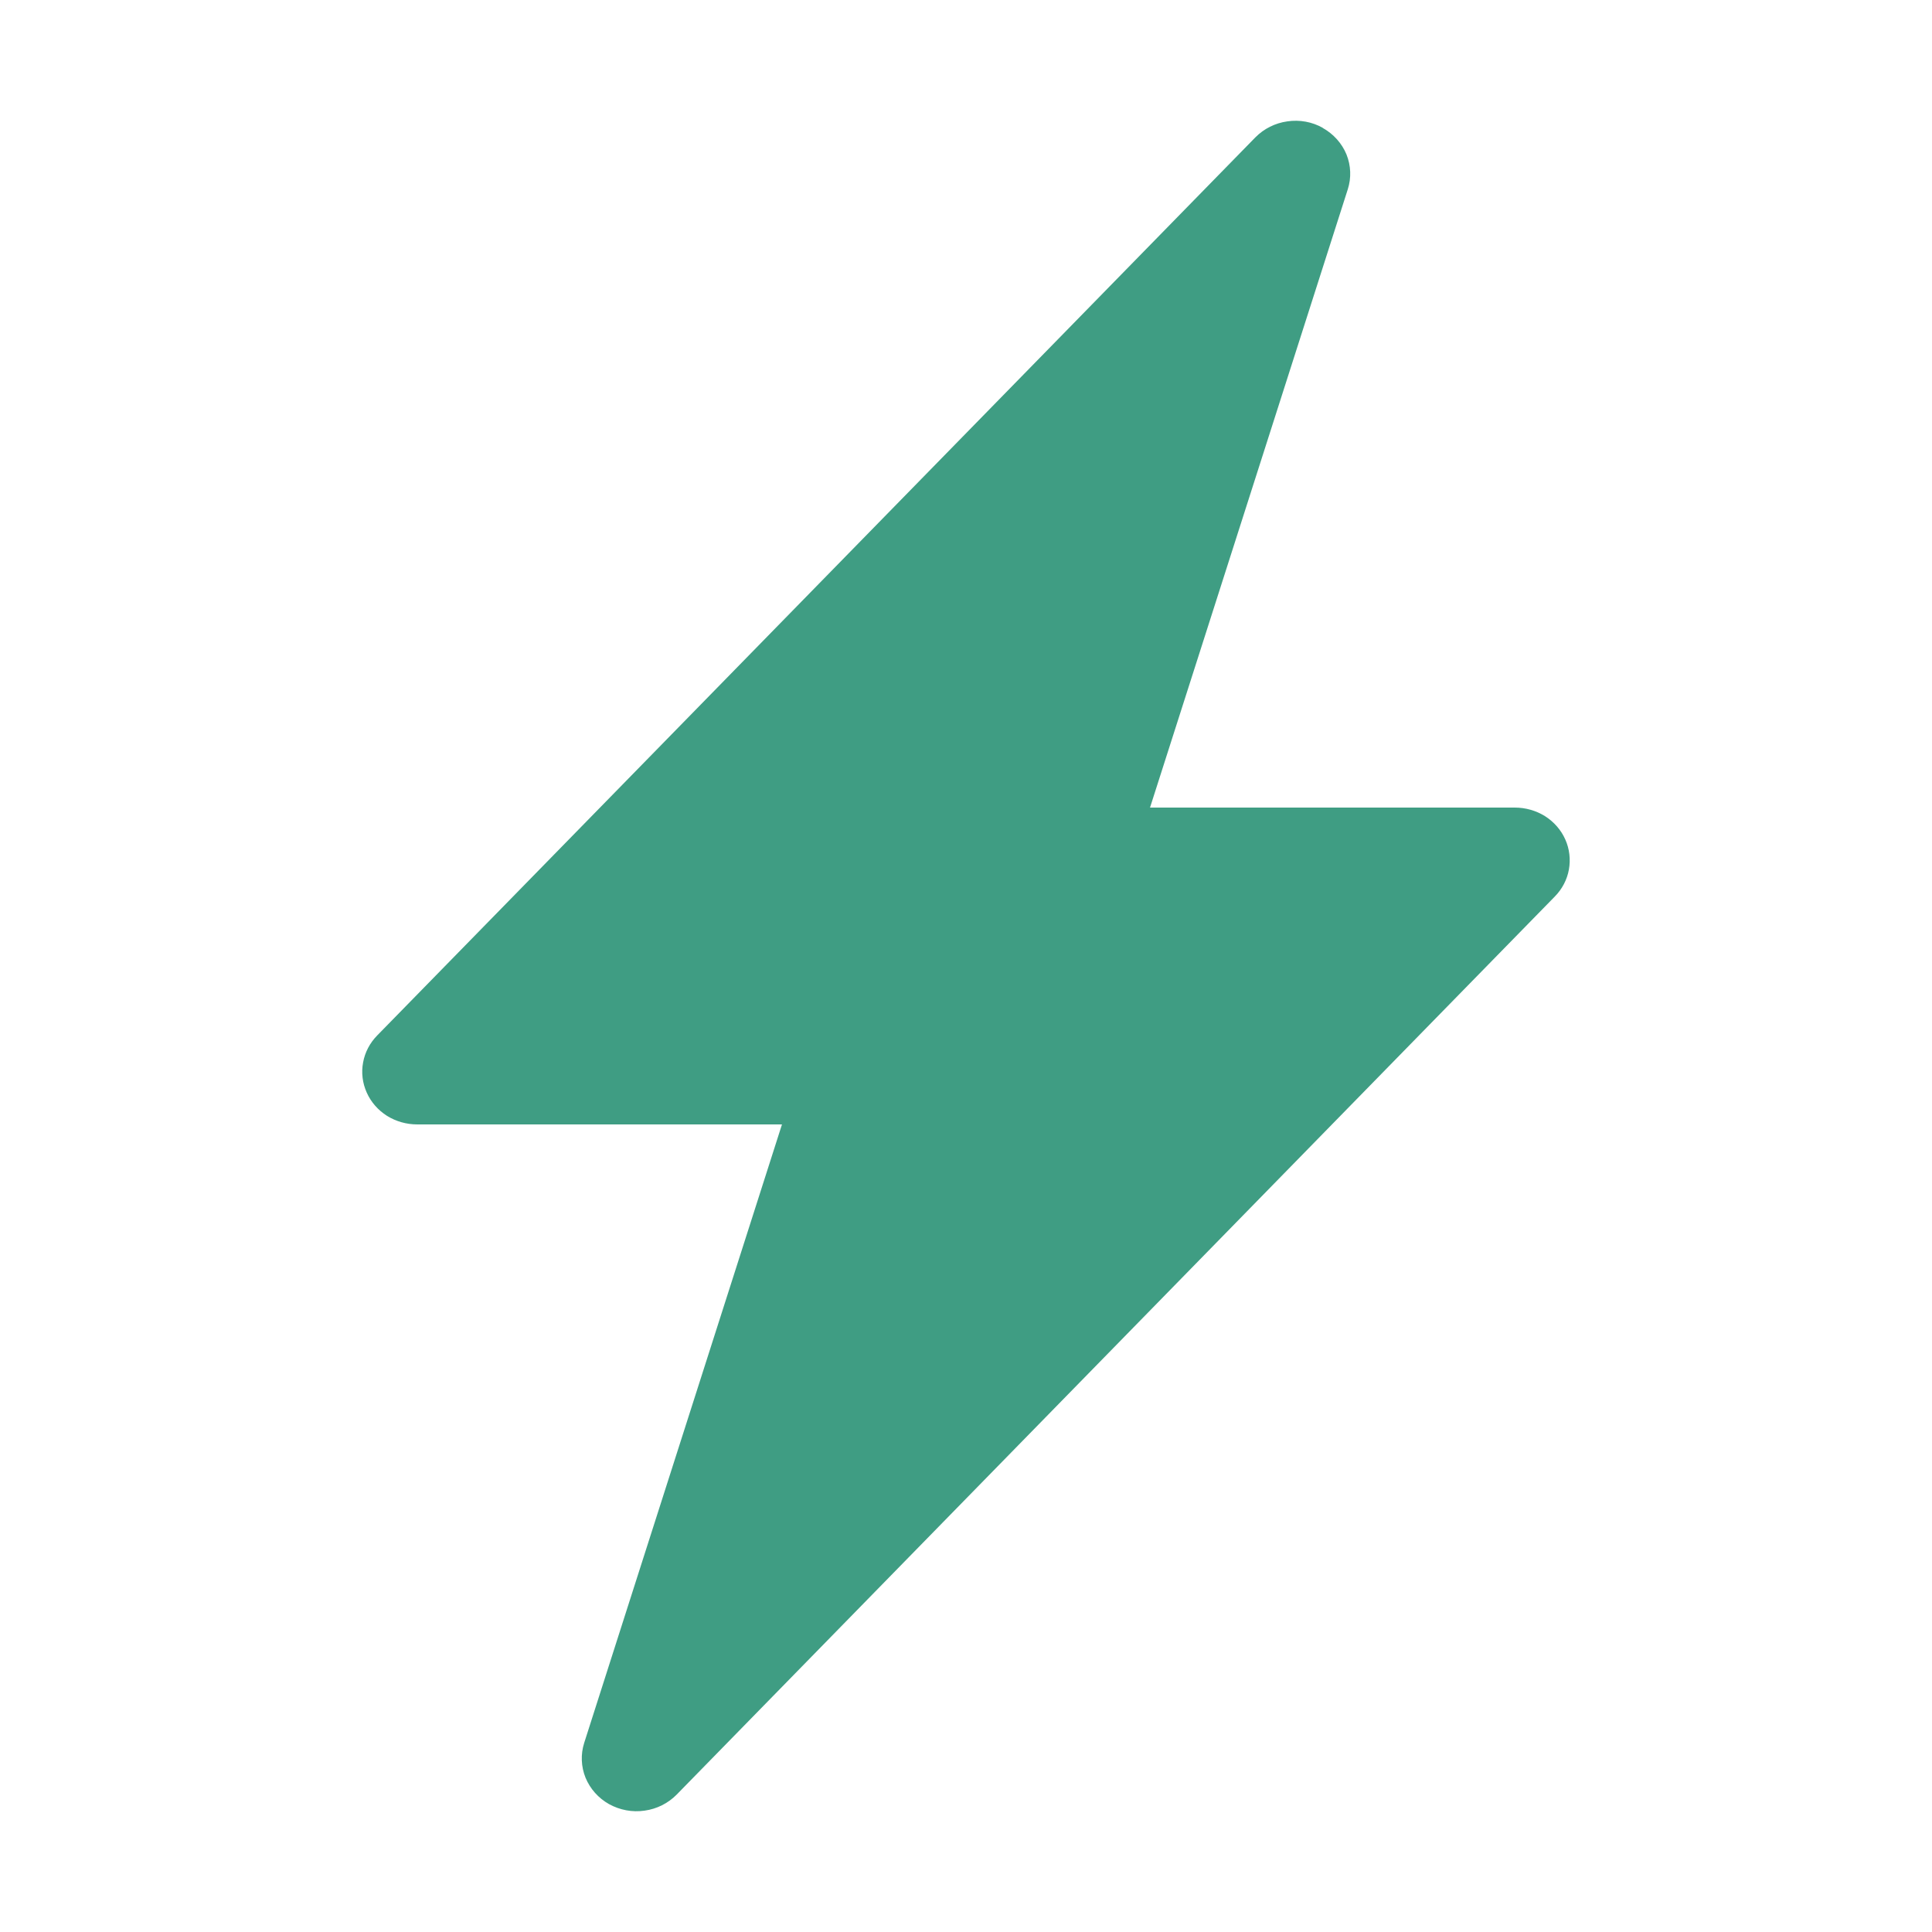
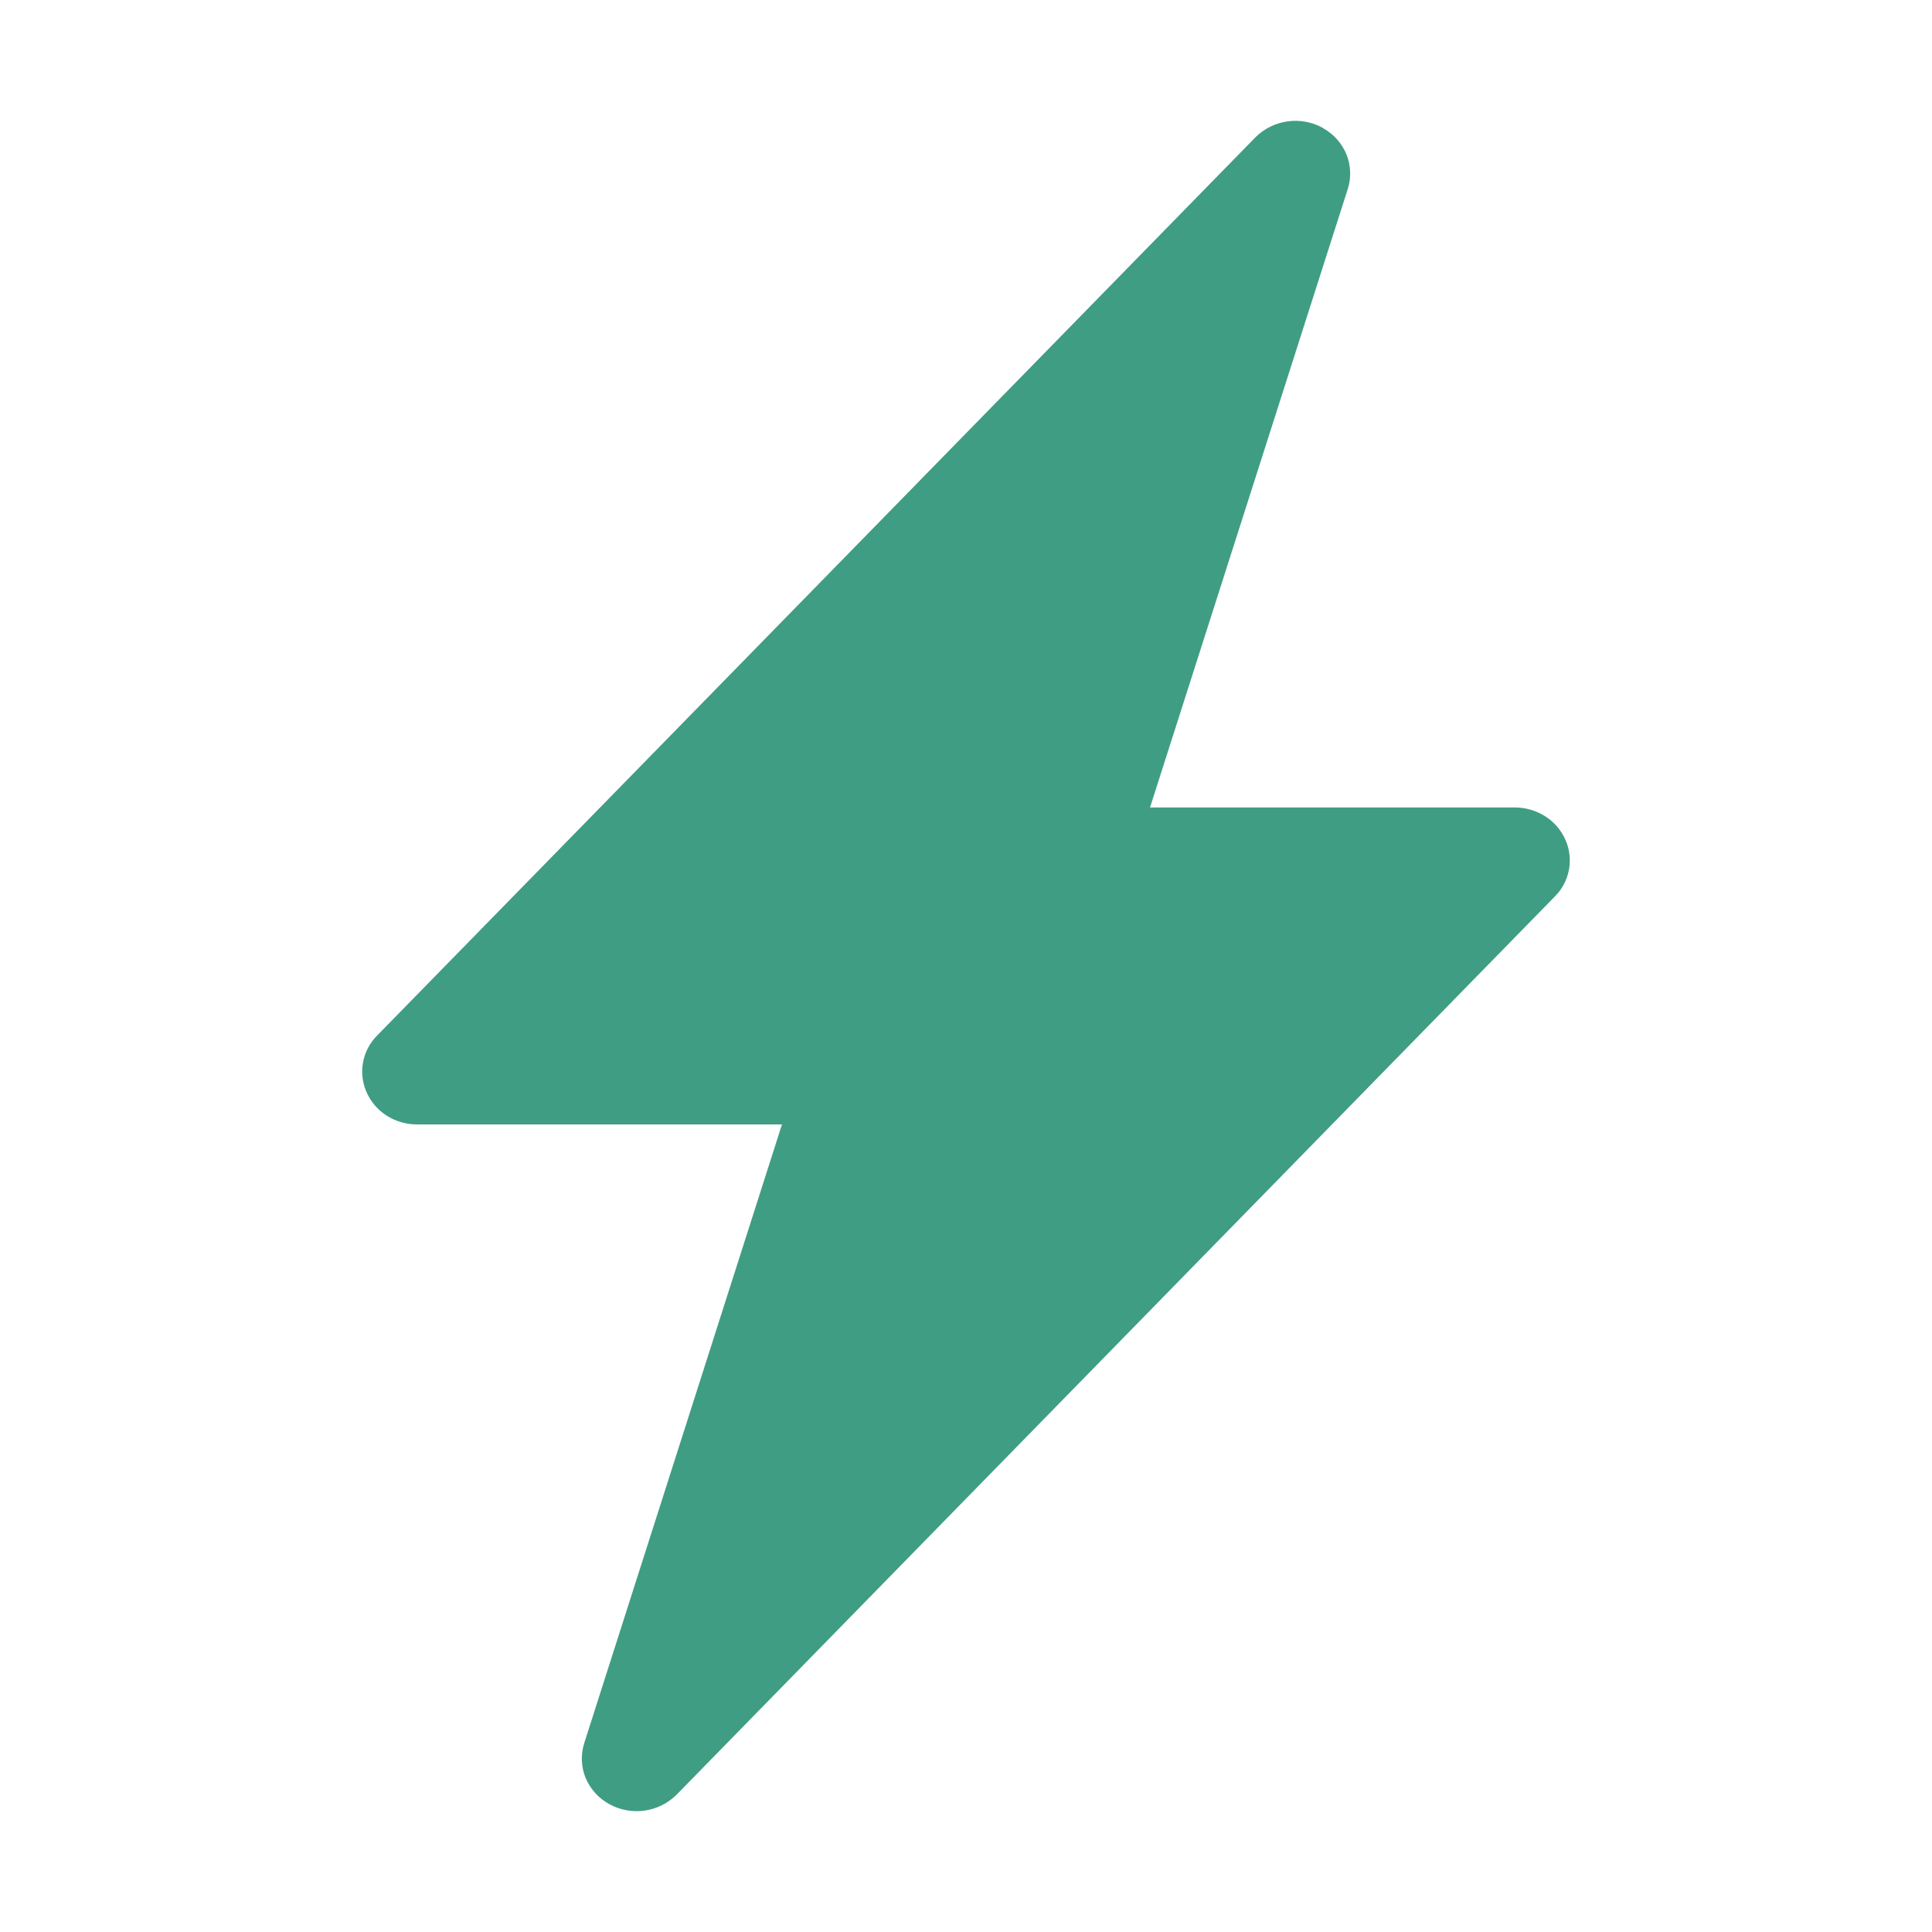
- <svg xmlns="http://www.w3.org/2000/svg" width="16" height="16" viewBox="0 0 16 16" fill="none">
-   <path d="M10.955 1.06C11.044 1.11 11.113 1.187 11.151 1.279C11.188 1.371 11.192 1.473 11.162 1.567L9.524 6.688H12.545C12.634 6.688 12.721 6.713 12.795 6.759C12.869 6.806 12.928 6.873 12.963 6.952C12.998 7.03 13.008 7.117 12.993 7.201C12.978 7.285 12.937 7.363 12.876 7.425L5.604 14.862C5.533 14.934 5.44 14.981 5.338 14.995C5.236 15.01 5.133 14.99 5.044 14.941C4.955 14.891 4.887 14.814 4.849 14.722C4.812 14.63 4.808 14.528 4.838 14.434L6.476 9.312H3.455C3.366 9.312 3.279 9.287 3.205 9.241C3.131 9.194 3.072 9.127 3.037 9.048C3.002 8.97 2.991 8.883 3.007 8.799C3.022 8.715 3.063 8.637 3.124 8.575L10.396 1.138C10.467 1.066 10.56 1.019 10.662 1.005C10.763 0.99 10.867 1.009 10.955 1.059V1.06Z" fill="#3F9D83" />
+ <svg xmlns="http://www.w3.org/2000/svg" width="16" height="16" fill="none">
+   <path d="M10.955 1.06c.09.05.158.127.196.219a.422.422 0 0 1 .01.288l-1.637 5.12h3.021c.09 0 .176.026.25.072a.442.442 0 0 1 .168.193.422.422 0 0 1-.087.473l-7.272 7.437a.469.469 0 0 1-.56.078.442.442 0 0 1-.195-.218.422.422 0 0 1-.01-.288l1.637-5.122H3.455a.467.467 0 0 1-.25-.071.442.442 0 0 1-.168-.193.422.422 0 0 1 .087-.473l7.272-7.437a.47.47 0 0 1 .559-.079Z" fill="#3F9D83" />
</svg>
